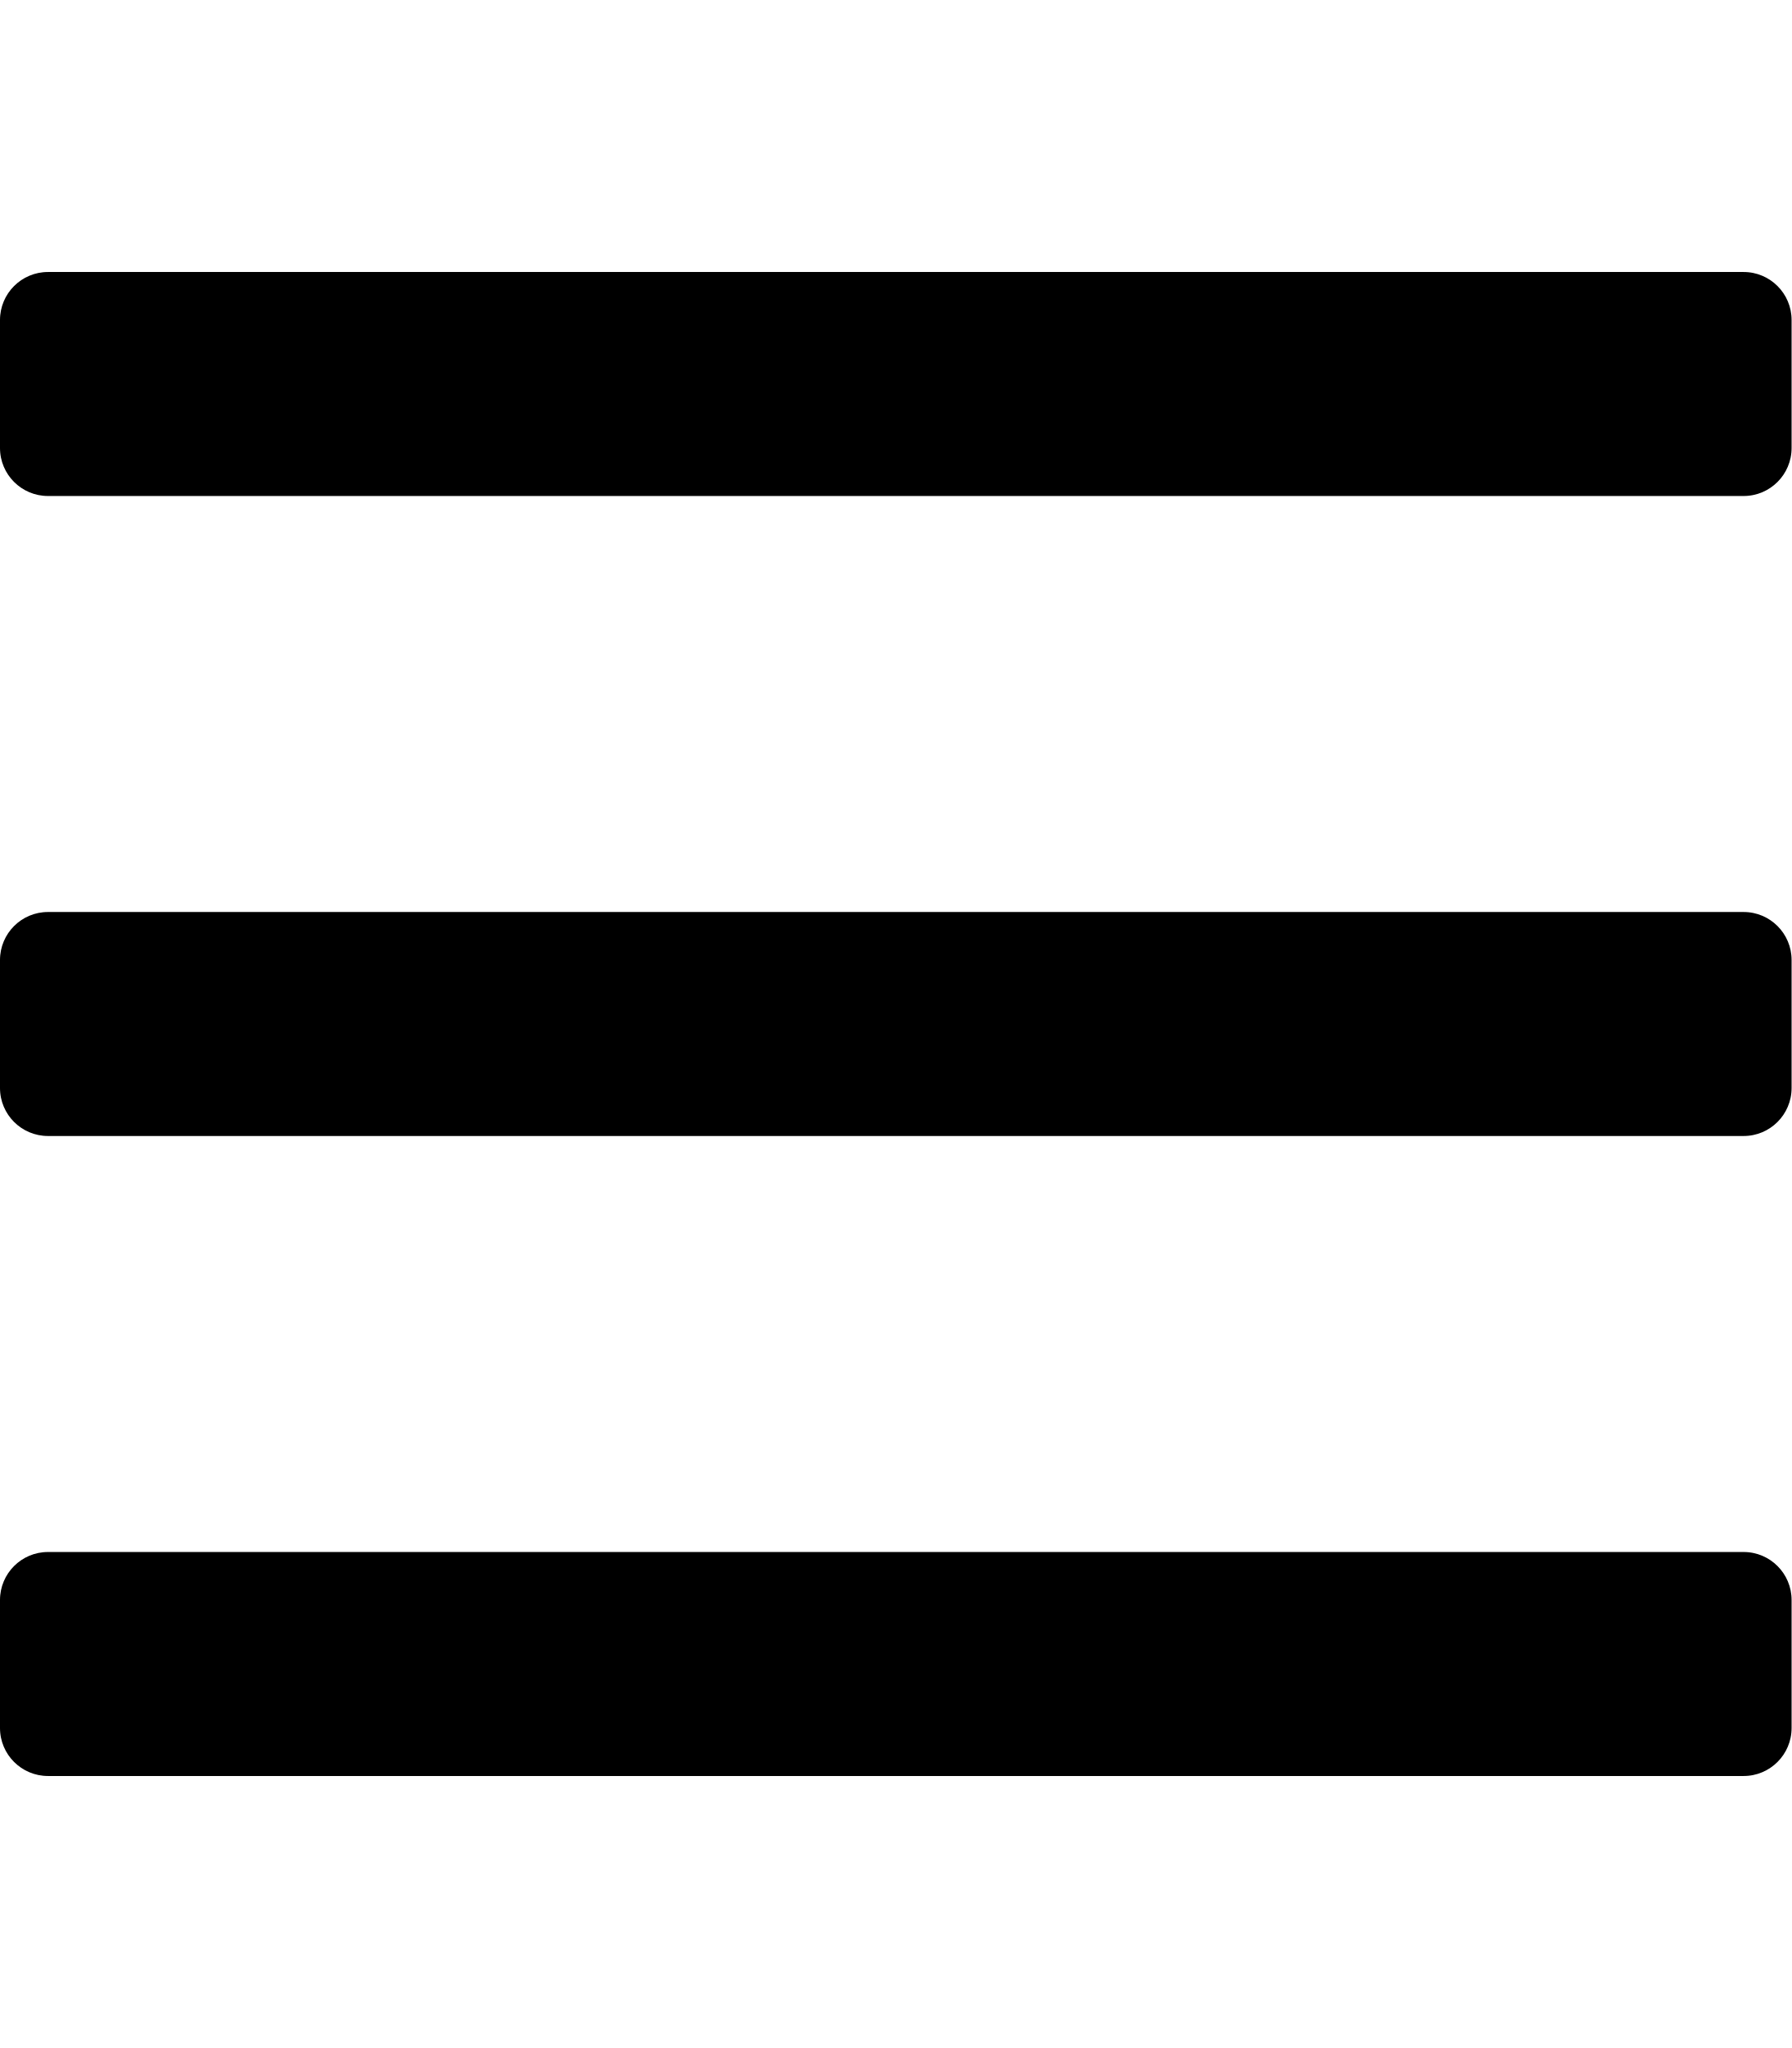
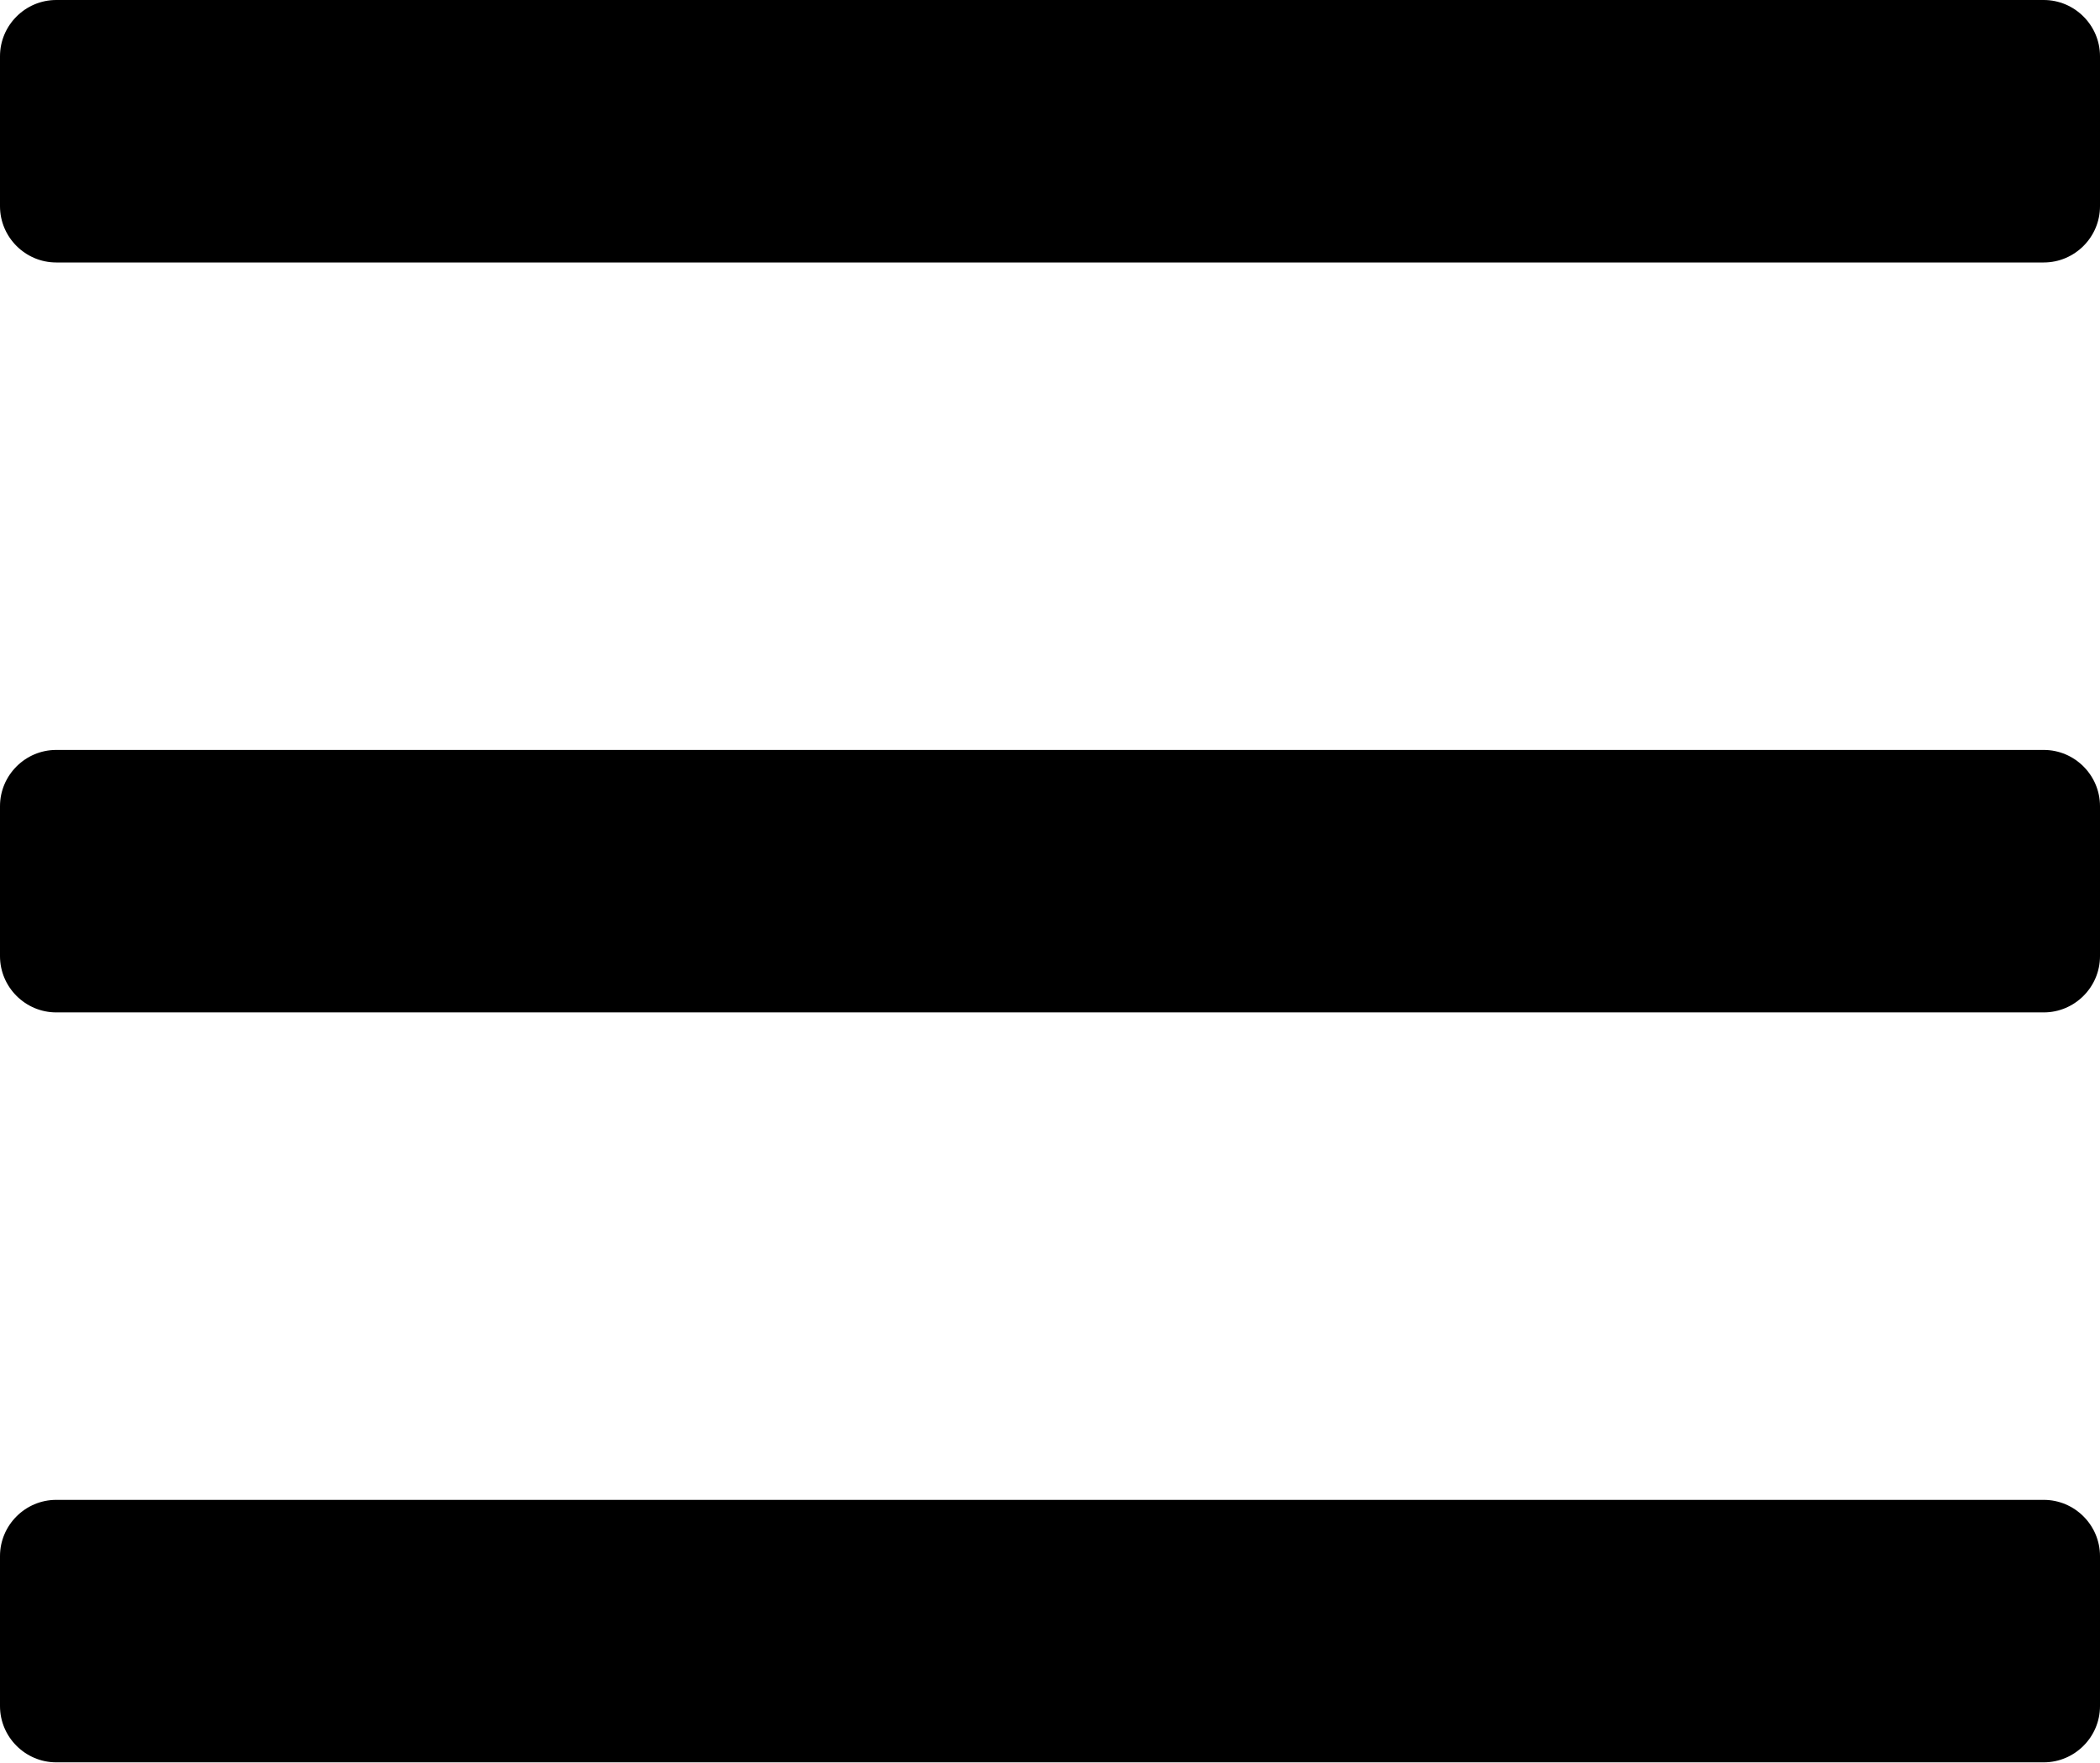
- <svg xmlns="http://www.w3.org/2000/svg" viewBox="0 0 448 512">
-   <path d="M436 124H12c-6.627 0-12-5.373-12-12V80c0-6.627 5.373-12 12-12h424c6.627 0 12 5.373 12 12v32c0 6.627-5.373 12-12 12zm0 160H12c-6.627 0-12-5.373-12-12v-32c0-6.627 5.373-12 12-12h424c6.627 0 12 5.373 12 12v32c0 6.627-5.373 12-12 12zm0 160H12c-6.627 0-12-5.373-12-12v-32c0-6.627 5.373-12 12-12h424c6.627 0 12 5.373 12 12v32c0 6.627-5.373 12-12 12z" />
+ <svg xmlns="http://www.w3.org/2000/svg" viewBox="0 0 448 376">
+   <path d="M436,56H12C5.4,56,0,50.6,0,44V12C0,5.4,5.4,0,12,0h424c6.6,0,12,5.4,12,12v32C448,50.6,442.6,56,436,56z" />
+   <path d="M436,216H12c-6.6,0-12-5.4-12-12v-32c0-6.6,5.4-12,12-12h424c6.6,0,12,5.4,12,12v32C448,210.6,442.6,216,436,216z" />
+   <path d="M436,376H12c-6.6,0-12-5.4-12-12v-32c0-6.6,5.4-12,12-12h424c6.6,0,12,5.4,12,12v32C448,370.6,442.6,376,436,376z" />
</svg>
